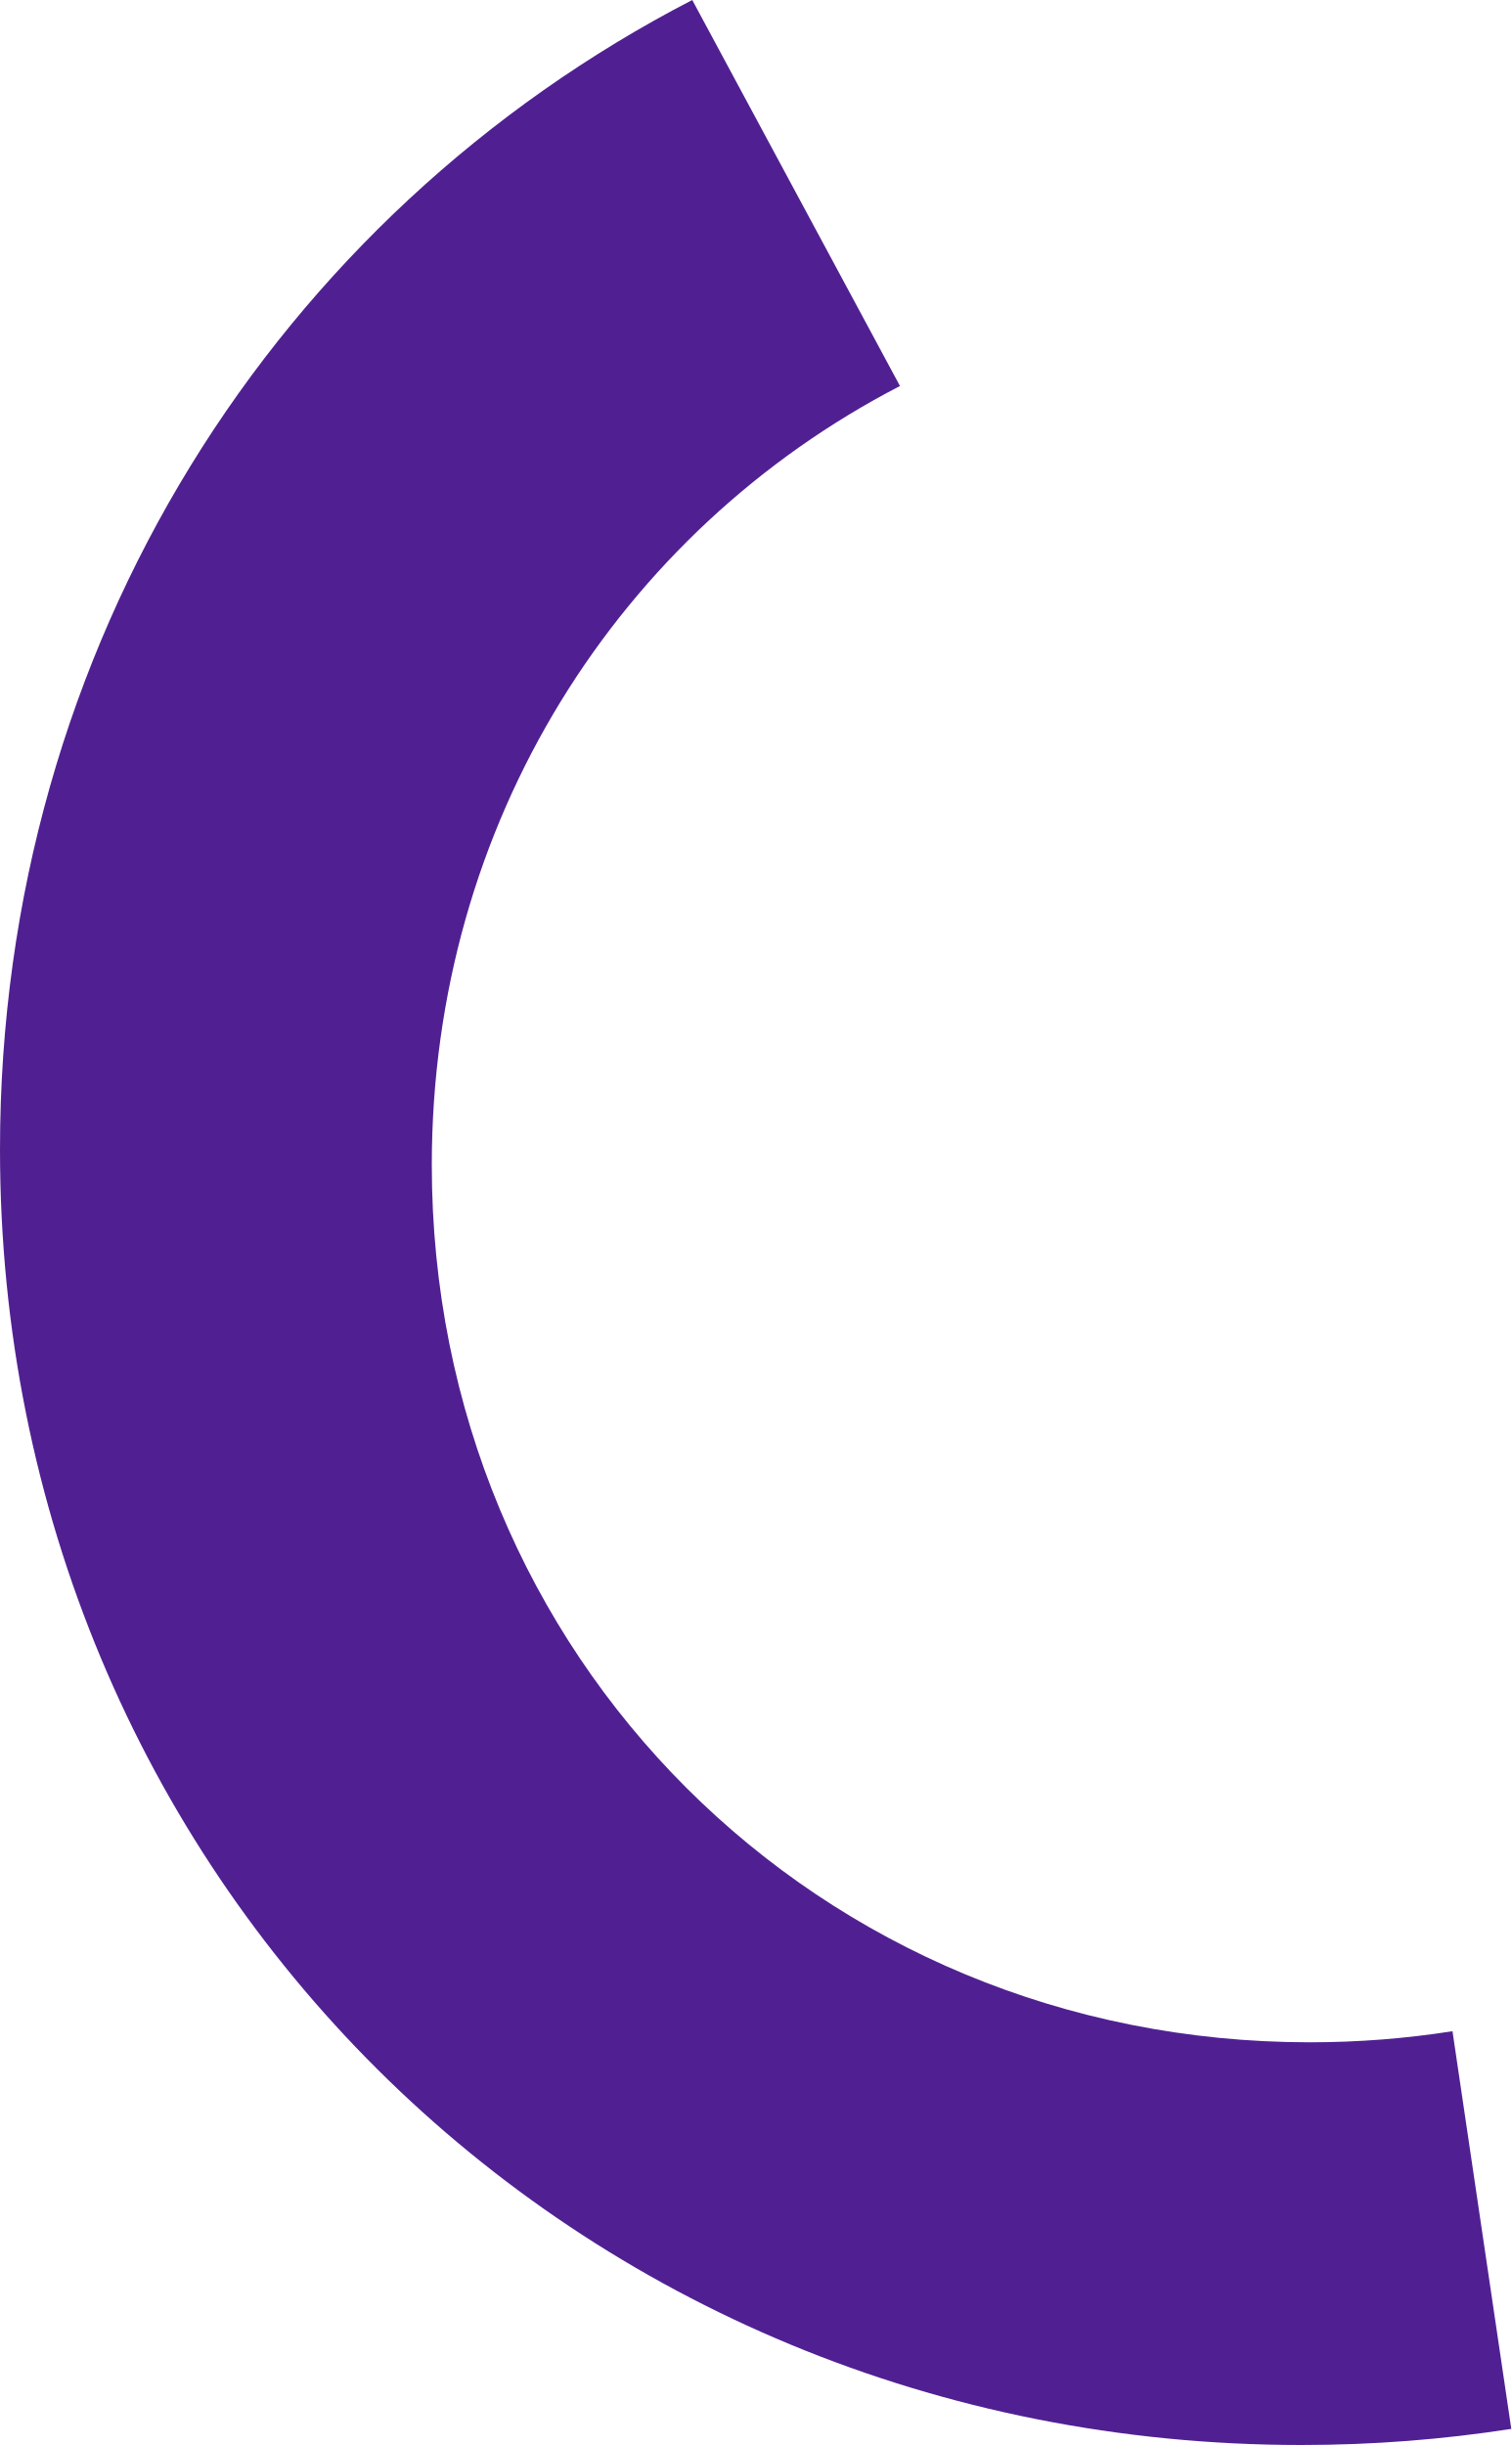
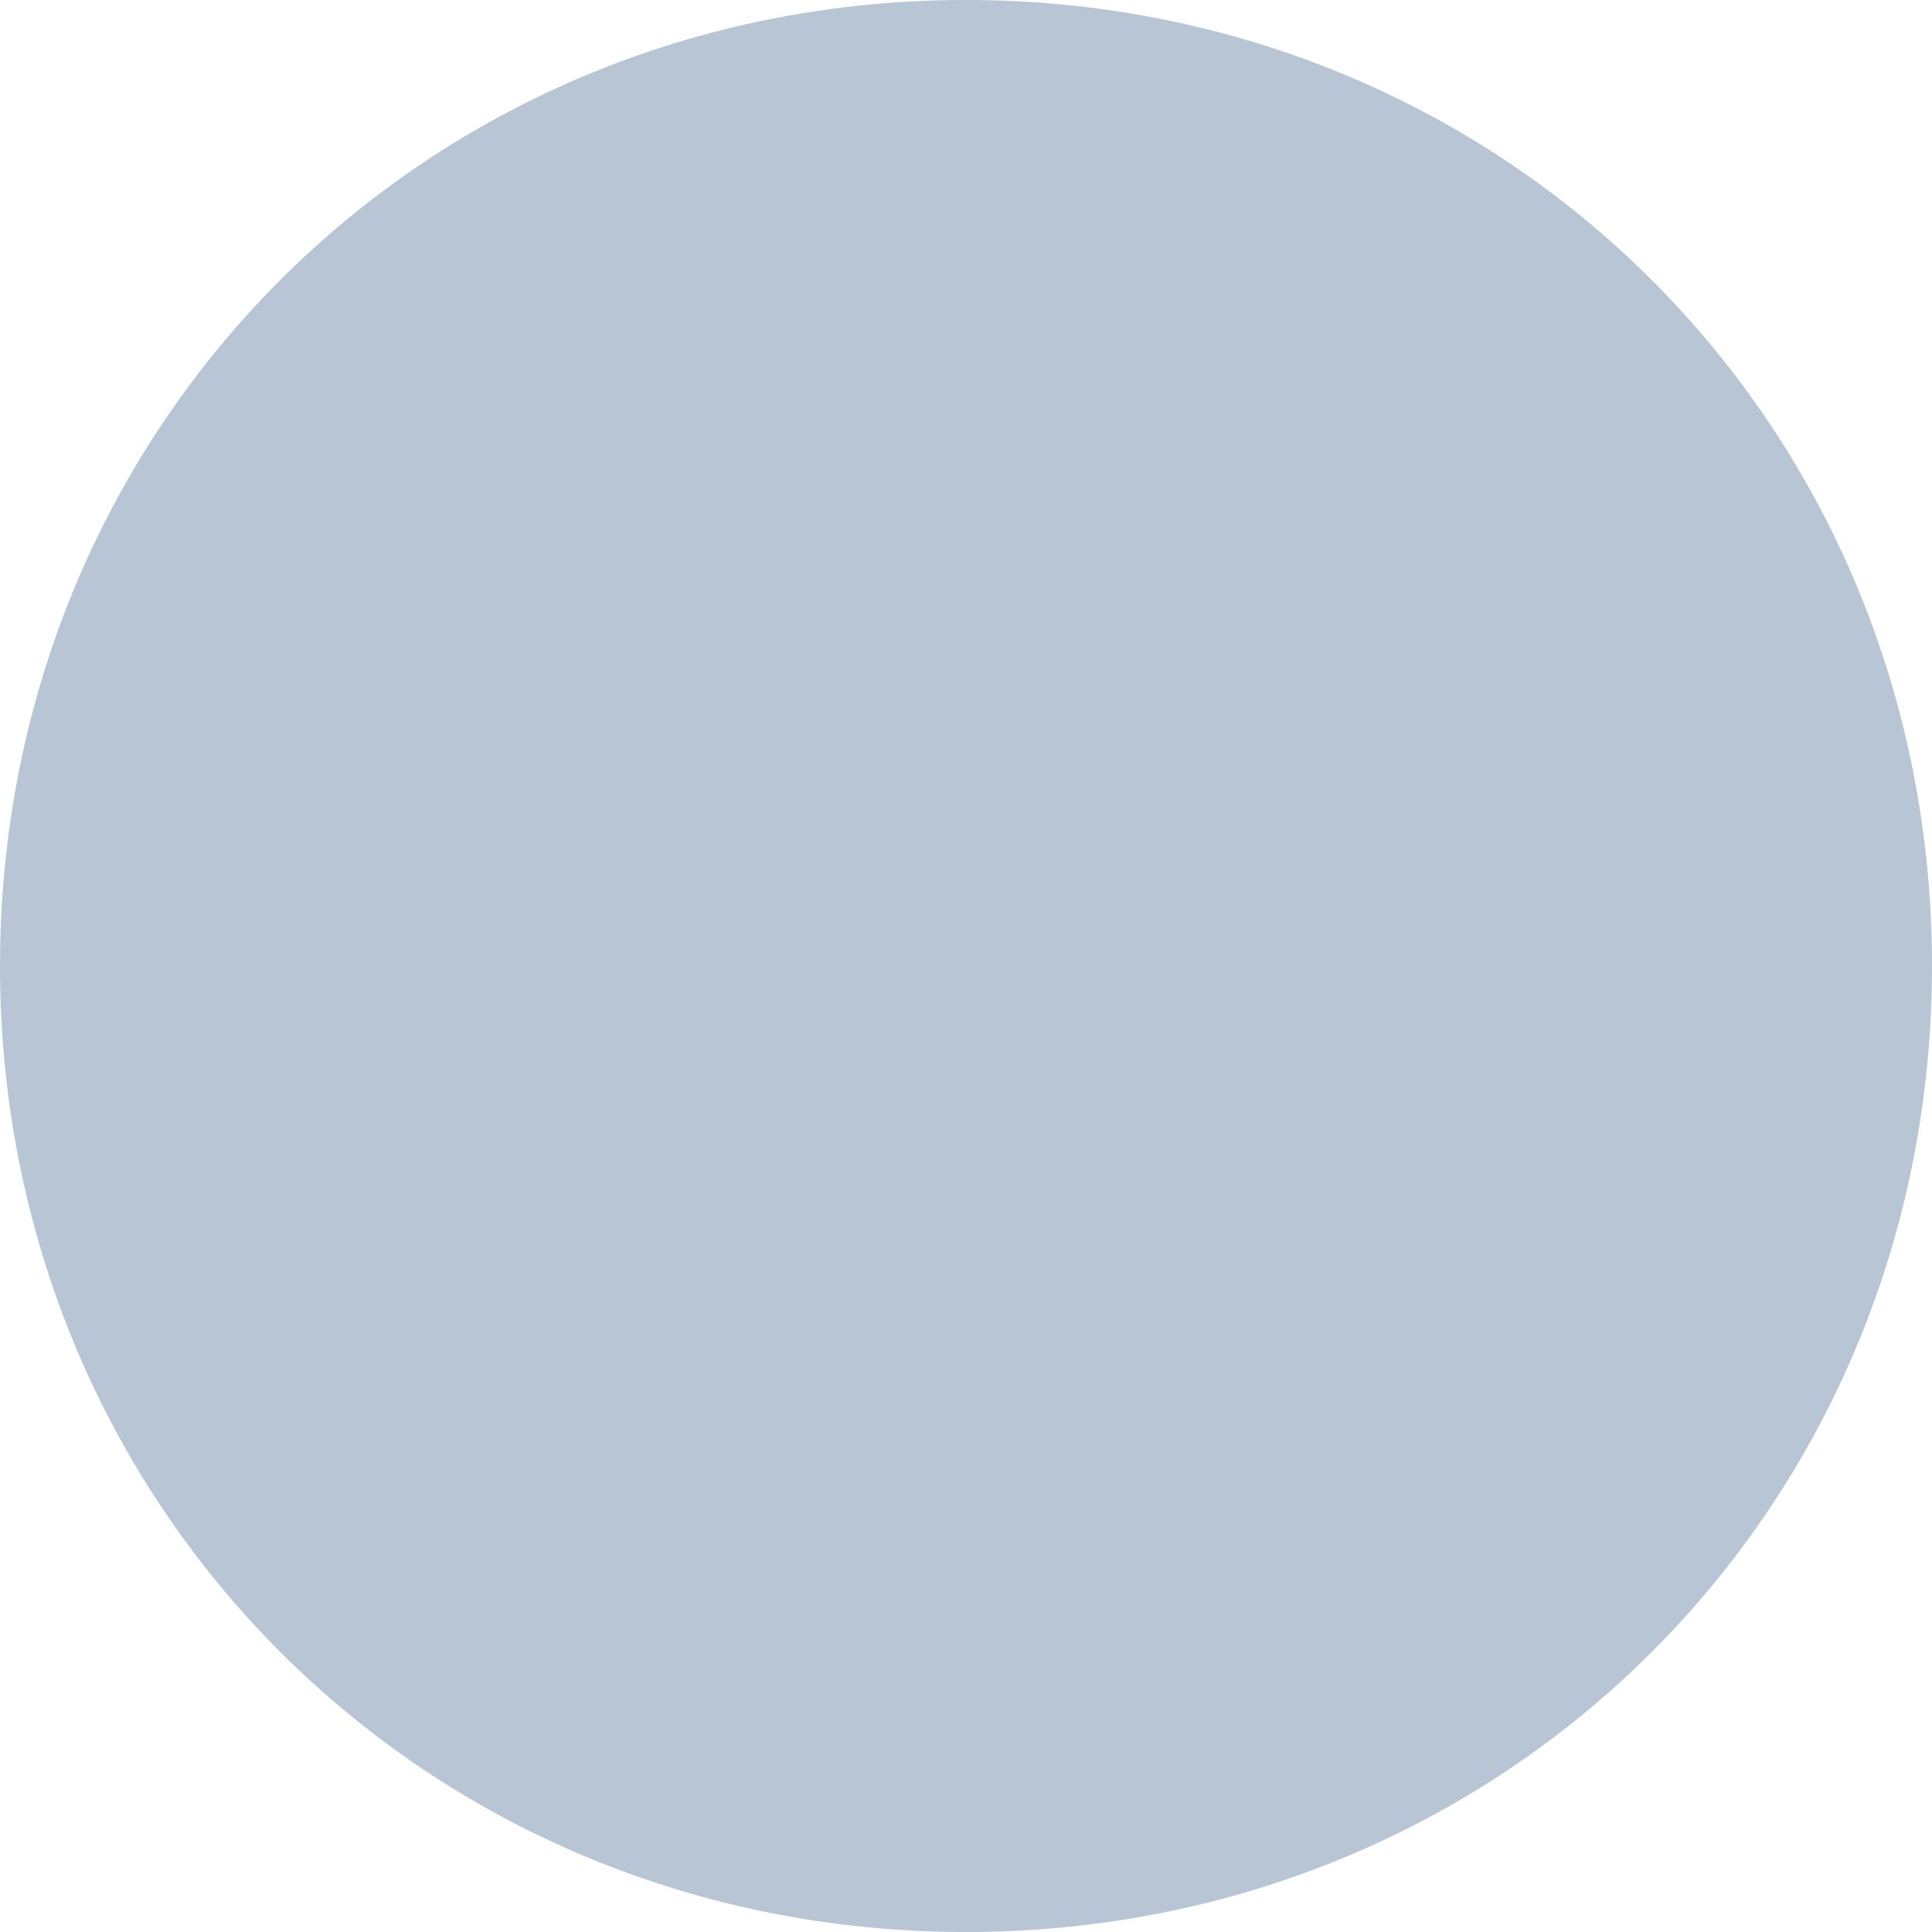
- <svg xmlns="http://www.w3.org/2000/svg" version="1.1" width="157px" height="254px">
-   <g transform="matrix(1 0 0 1 -87 -718 )">
-     <path d="M 71.915 0  L 93.494 40.101  C 64.367 55.168  44.857 85.437  44.857 121.024  C 44.857 172.063  84.989 212.165  136.067 212.165  C 141.125 212.165  146.076 211.771  150.891 211.013  L 157 252.326  C 149.916 253.428  142.634 254  135.195 254  C 59.486 254  0 194.78  0 119.409  C 0 66.93  28.84 22.28  71.915 0  Z " fill-rule="nonzero" fill="#502092" stroke="none" transform="matrix(1 0 0 1 87 718 )" />
+ <svg xmlns="http://www.w3.org/2000/svg" version="1.1" width="289px" height="289px">
+   <g transform="matrix(1 0 0 1 -78 -694 )">
+     <path d="M 222.5 694  C 303.42 694  367 757.58  367 838.5  C 367 919.42  303.42 983  222.5 983  C 141.58 983  78 919.42  78 838.5  C 78 757.58  141.58 694  222.5 694  Z " fill-rule="nonzero" fill="#123f73" stroke="none" fill-opacity="0.298" />
  </g>
</svg>
